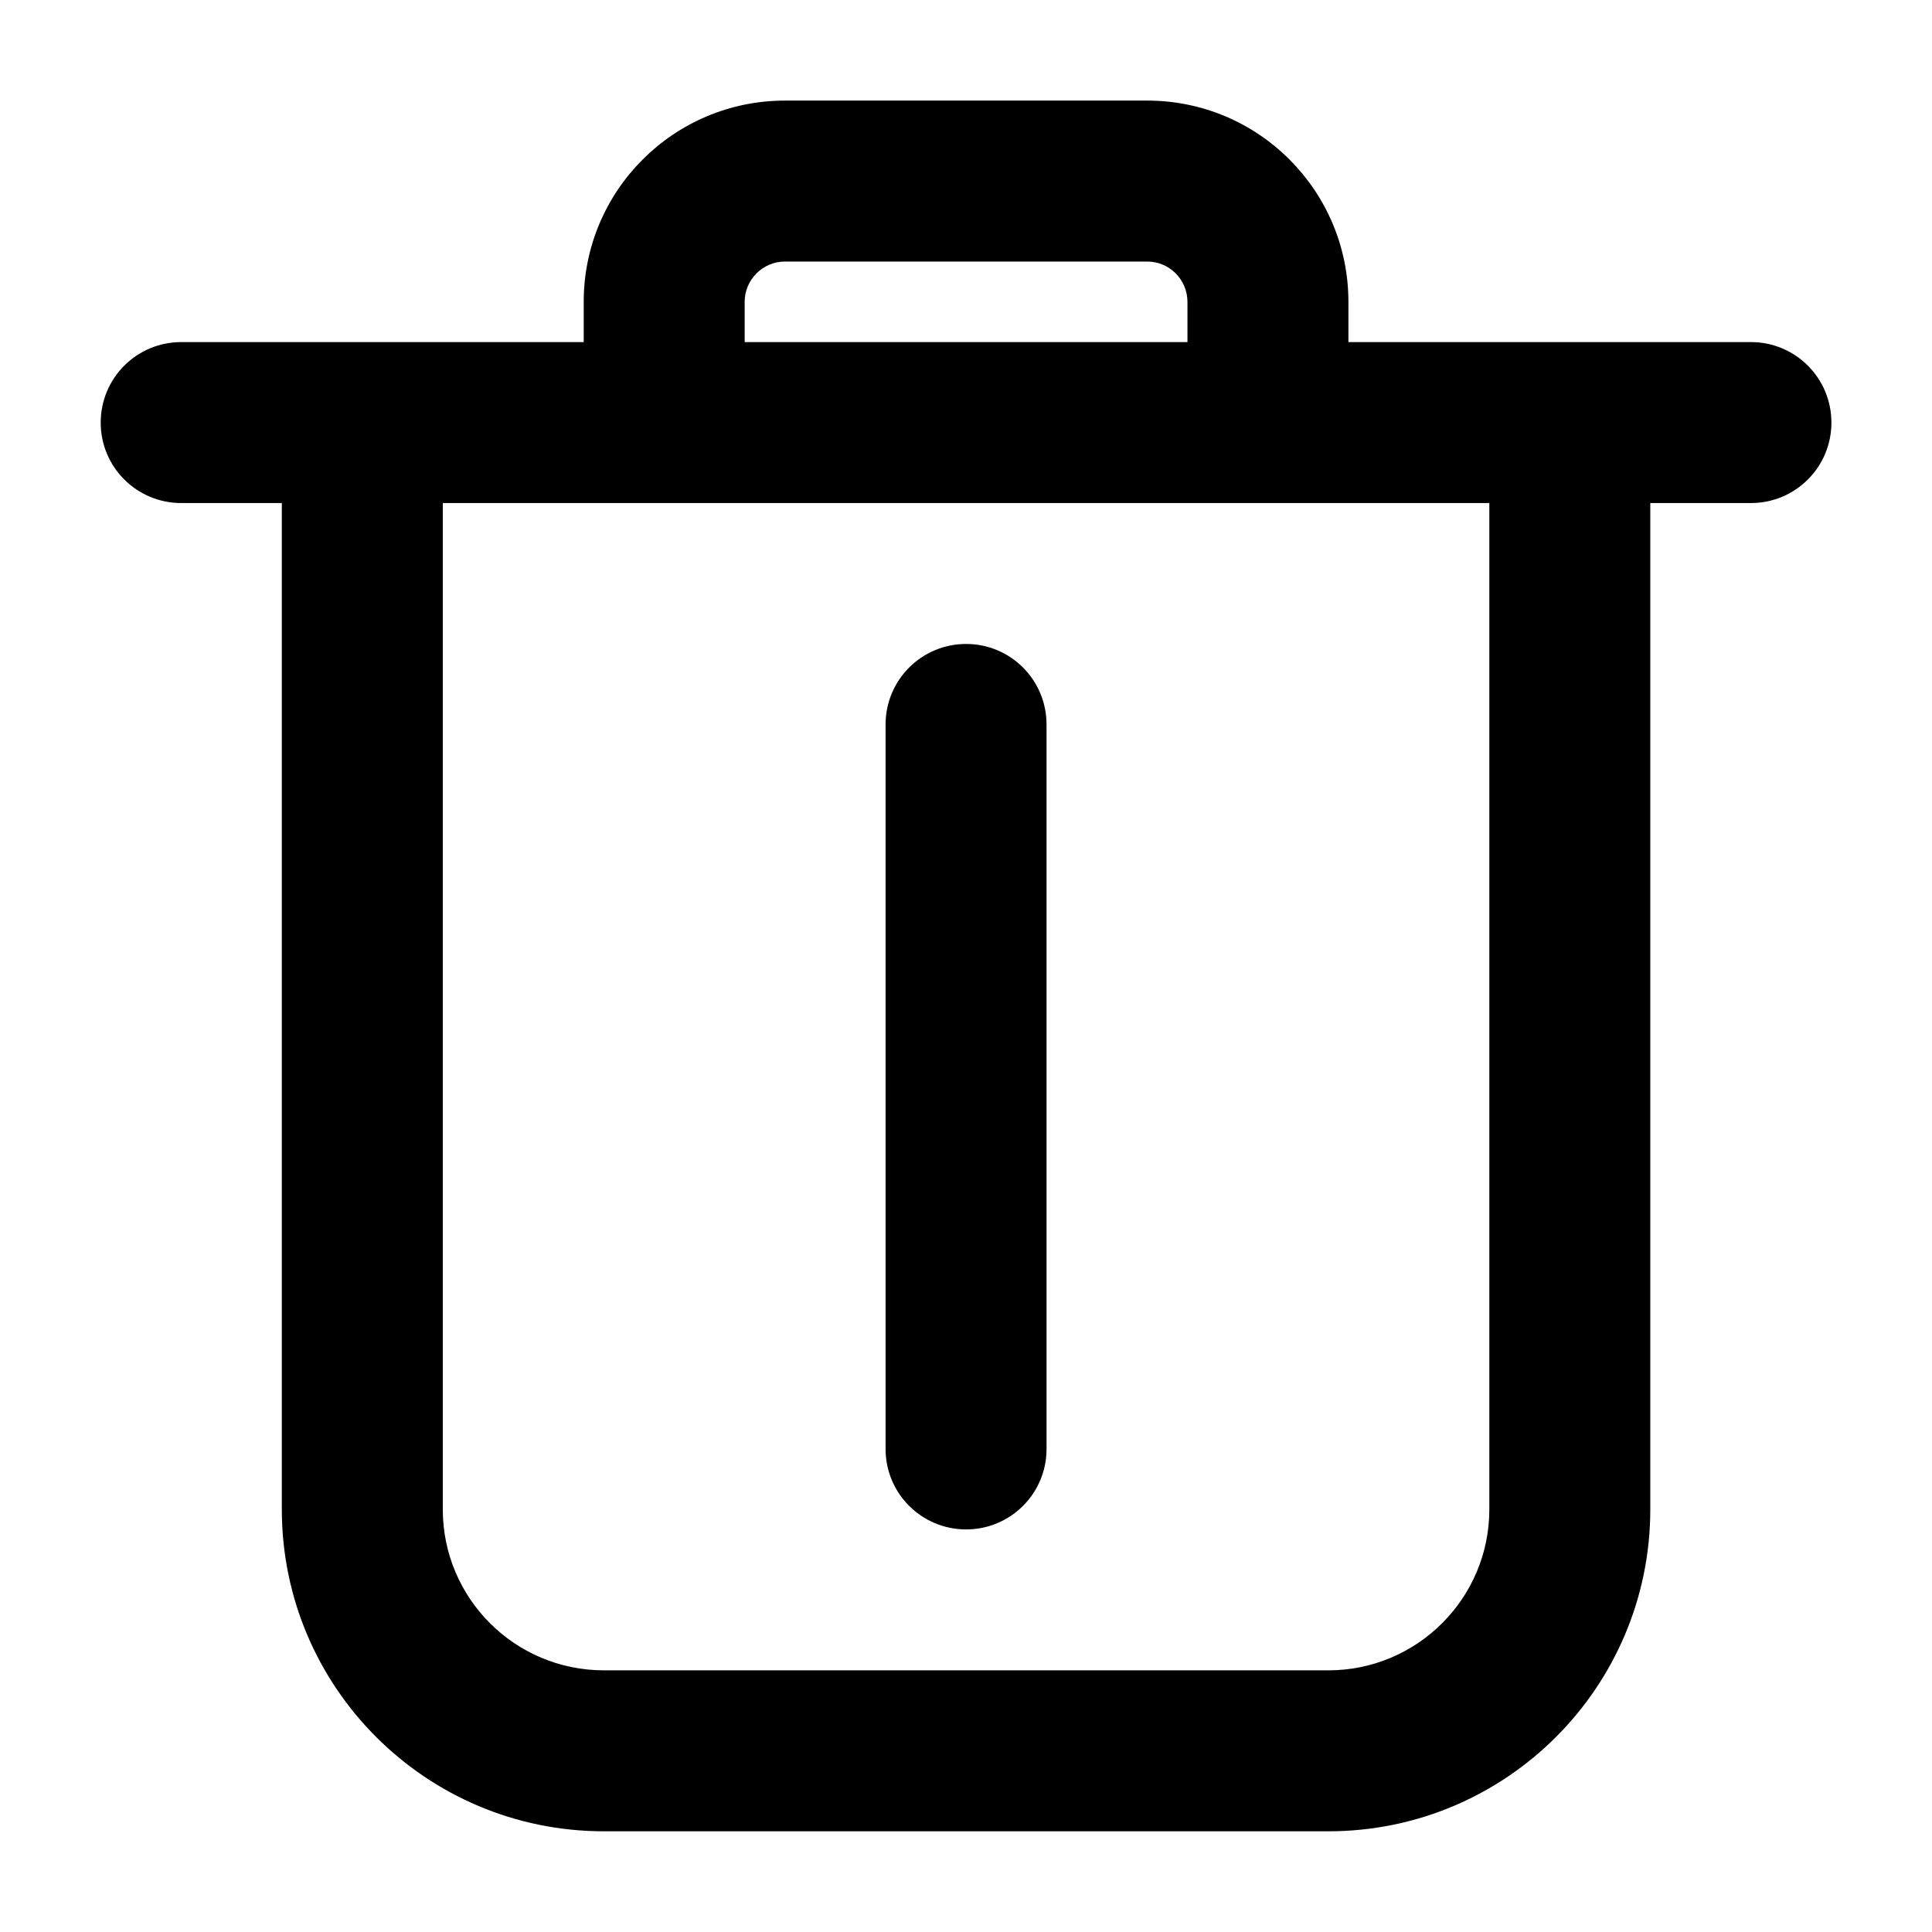
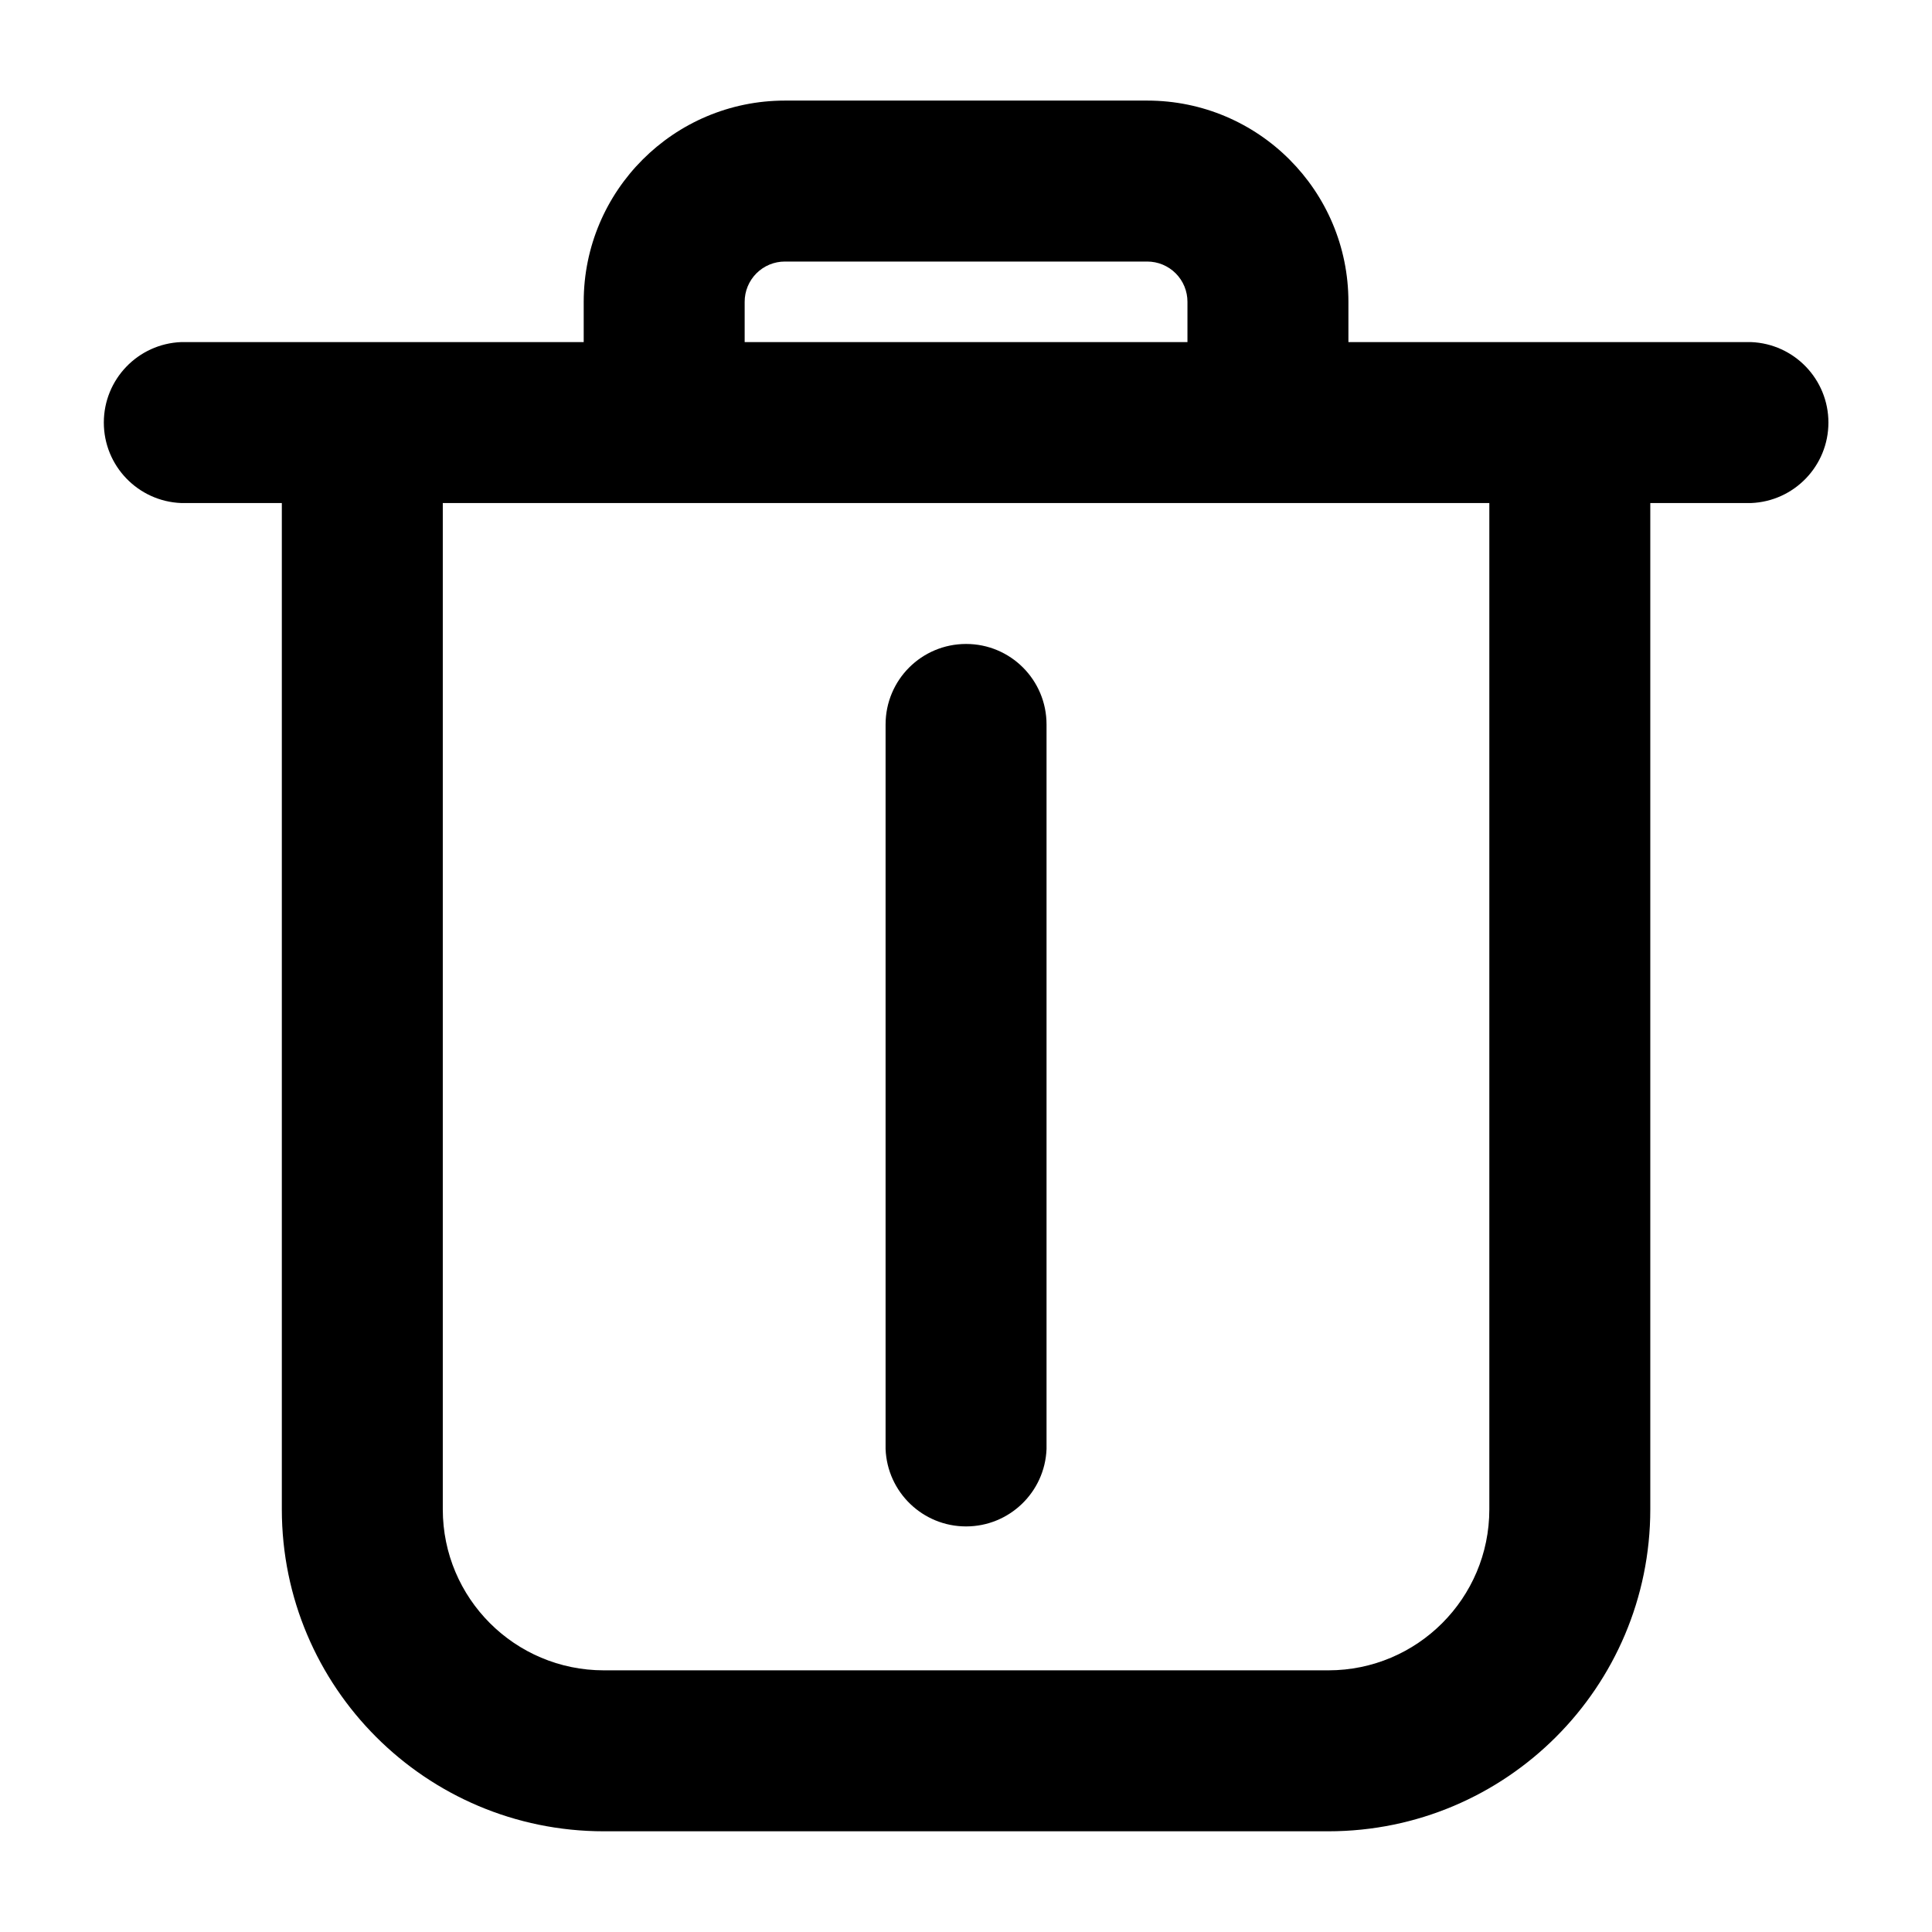
- <svg xmlns="http://www.w3.org/2000/svg" width="16" height="16" viewBox="0 0 16 16">
-   <path fill-rule="evenodd" clip-rule="evenodd" d="M4.834 2.5C4.834 1.579 5.58 0.833 6.501 0.833H9.501C10.421 0.833 11.167 1.579 11.167 2.5V2.833H14.501C14.869 2.833 15.167 3.131 15.167 3.5C15.167 3.868 14.869 4.166 14.501 4.166H13.667V12.5C13.667 13.972 12.473 15.166 11.001 15.166H5.001C3.528 15.166 2.334 13.972 2.334 12.5V4.166H1.501C1.132 4.166 0.834 3.868 0.834 3.5C0.834 3.131 1.132 2.833 1.501 2.833H4.834V2.5ZM6.167 2.833H9.834V2.5C9.834 2.316 9.685 2.166 9.501 2.166H6.501C6.317 2.166 6.167 2.316 6.167 2.5V2.833ZM3.667 4.166V12.5C3.667 13.236 4.264 13.833 5.001 13.833H11.001C11.737 13.833 12.334 13.236 12.334 12.5V4.166H3.667ZM8.001 5.333C8.369 5.333 8.667 5.631 8.667 6L8.667 12C8.667 12.368 8.369 12.666 8.001 12.666C7.632 12.666 7.334 12.368 7.334 12L7.334 6C7.334 5.631 7.632 5.333 8.001 5.333Z" />
+ <svg xmlns="http://www.w3.org/2000/svg" width="16" height="16">
+   <path fill-rule="evenodd" clip-rule="evenodd" d="M4.834 2.5c0-.92.746-1.667 1.667-1.667h3c.92 0 1.666.746 1.666 1.667v.333h3.334a.667.667 0 010 1.333h-.834V12.5a2.667 2.667 0 01-2.666 2.666H5A2.667 2.667 0 012.334 12.5V4.166h-.833a.667.667 0 010-1.333h3.333V2.5zm1.333.333h3.667V2.5a.333.333 0 00-.333-.334h-3a.333.333 0 00-.334.334v.333zm-2.5 1.333V12.5c0 .736.597 1.333 1.334 1.333h6c.736 0 1.333-.597 1.333-1.333V4.166H3.667zm4.334 1.167c.368 0 .666.298.666.667v6a.667.667 0 01-1.333 0V6c0-.369.298-.667.667-.667z" />
</svg>
